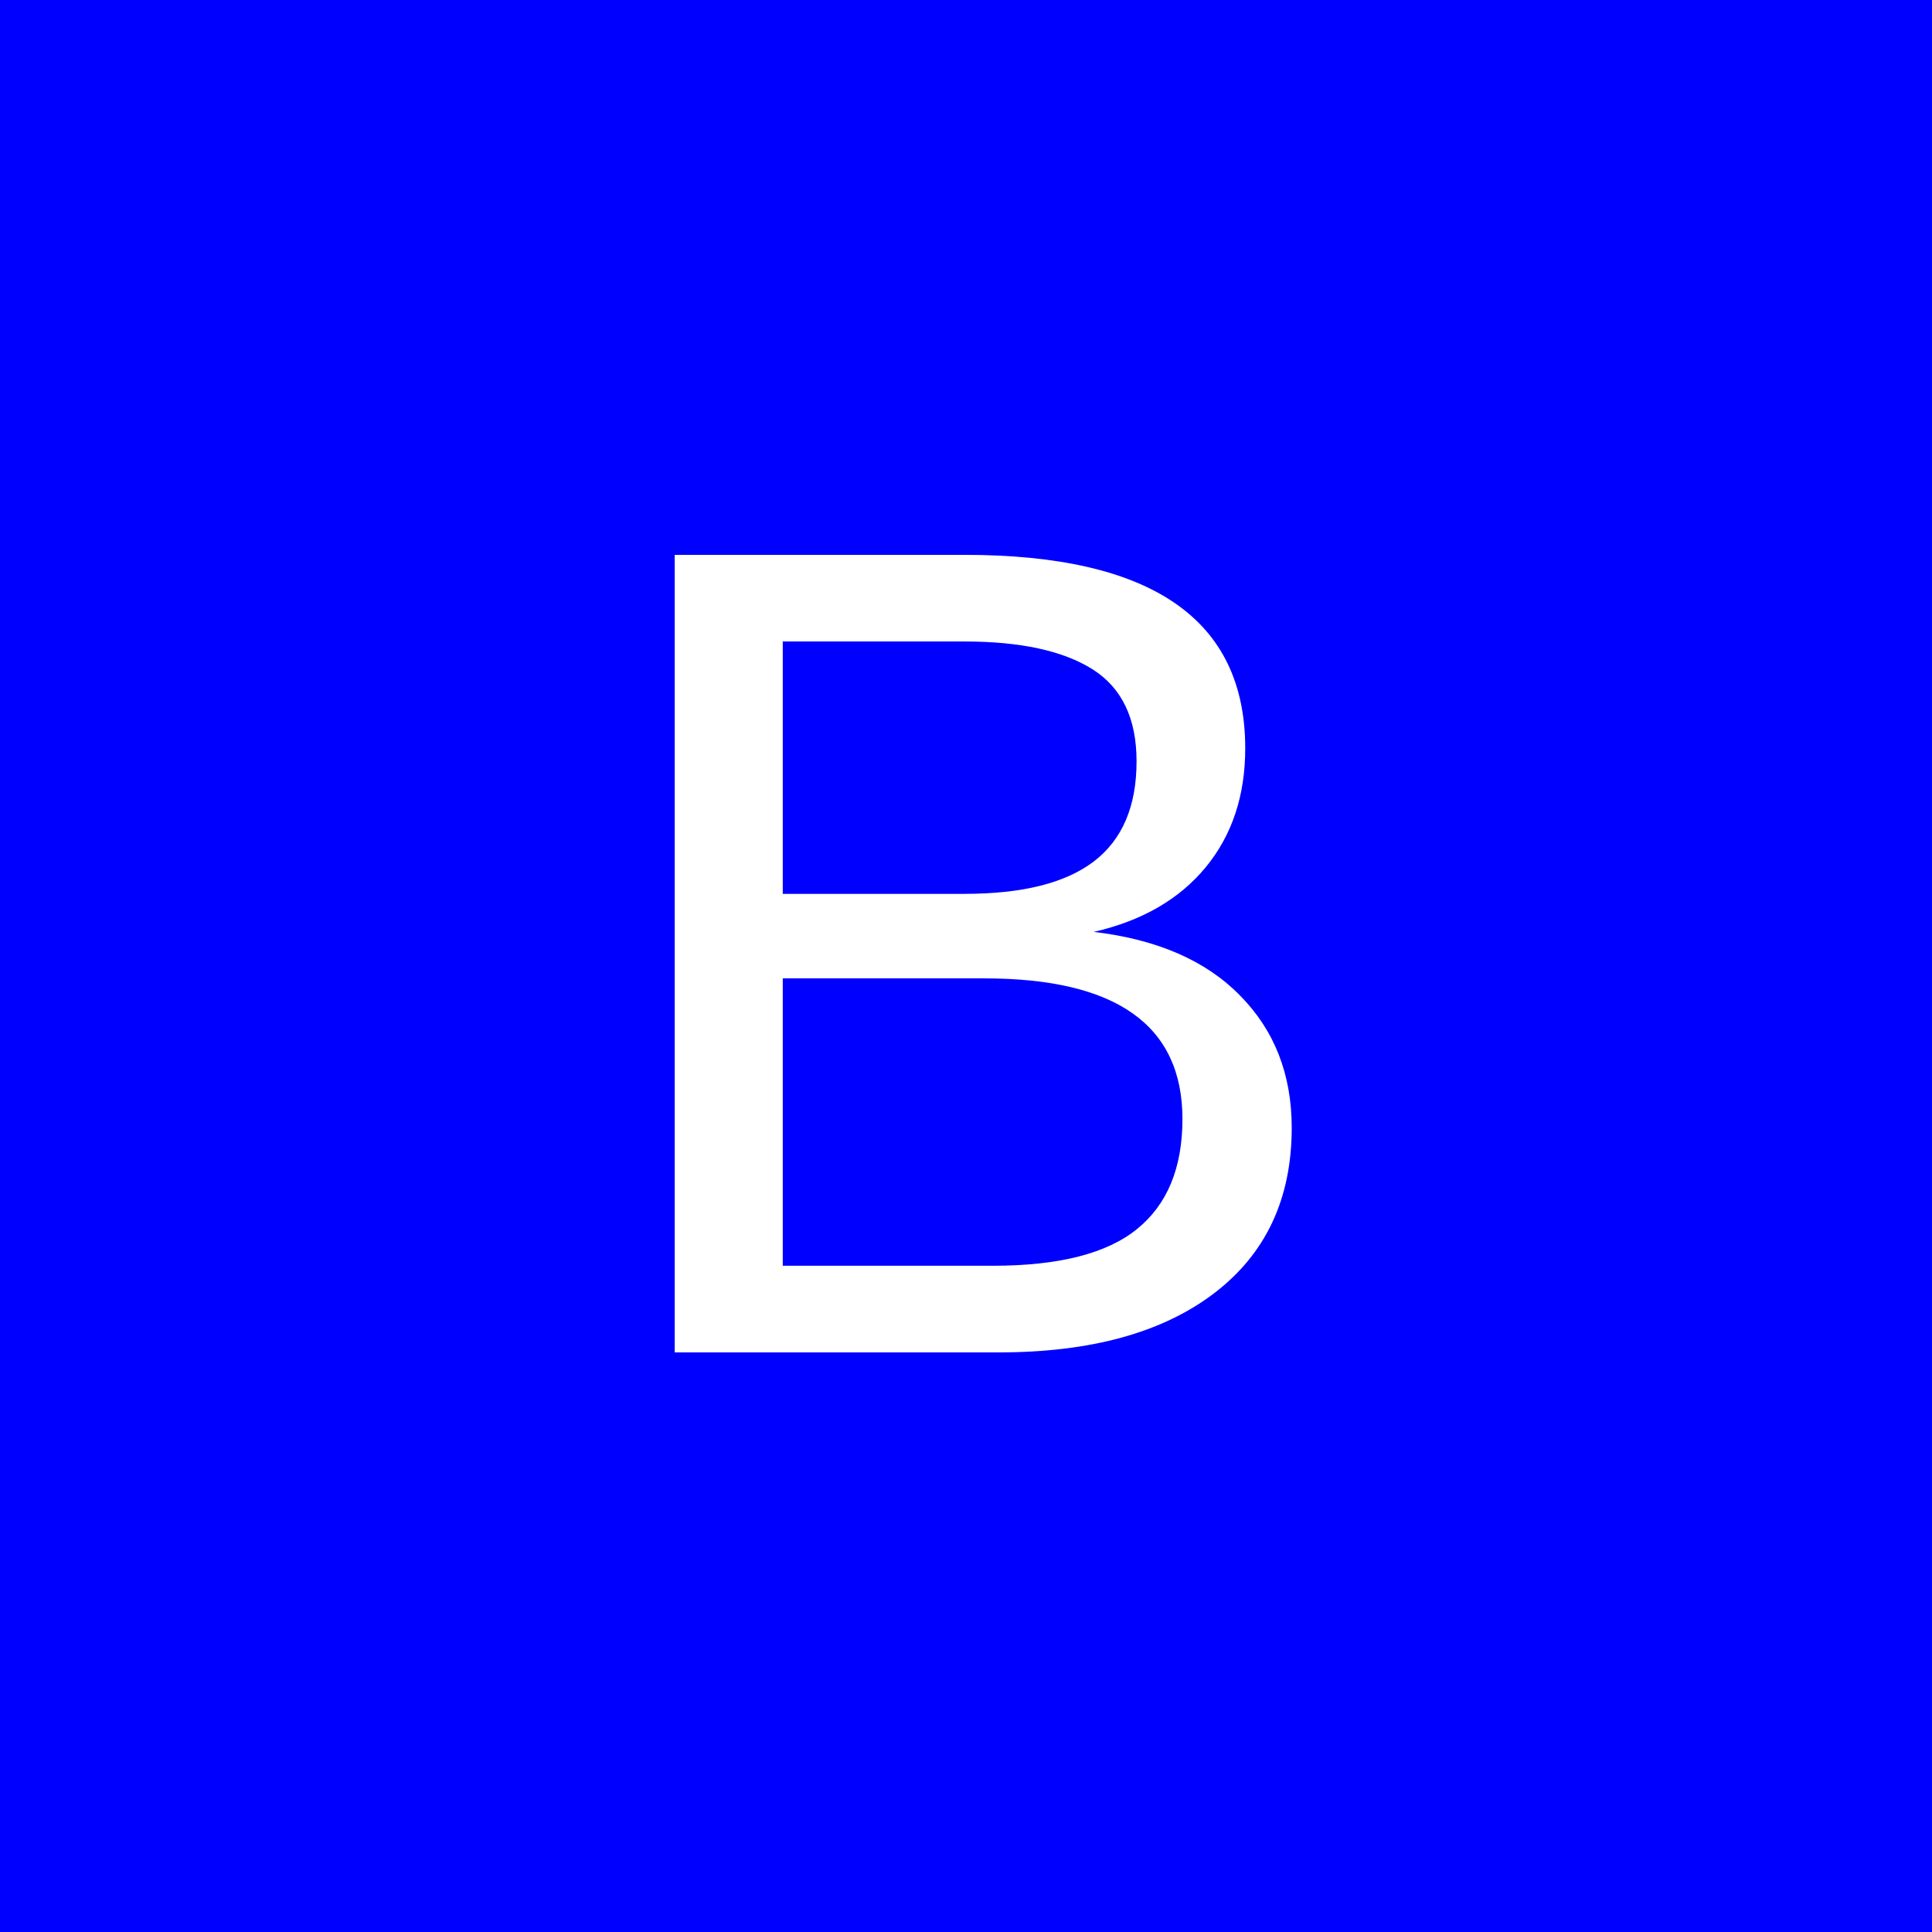
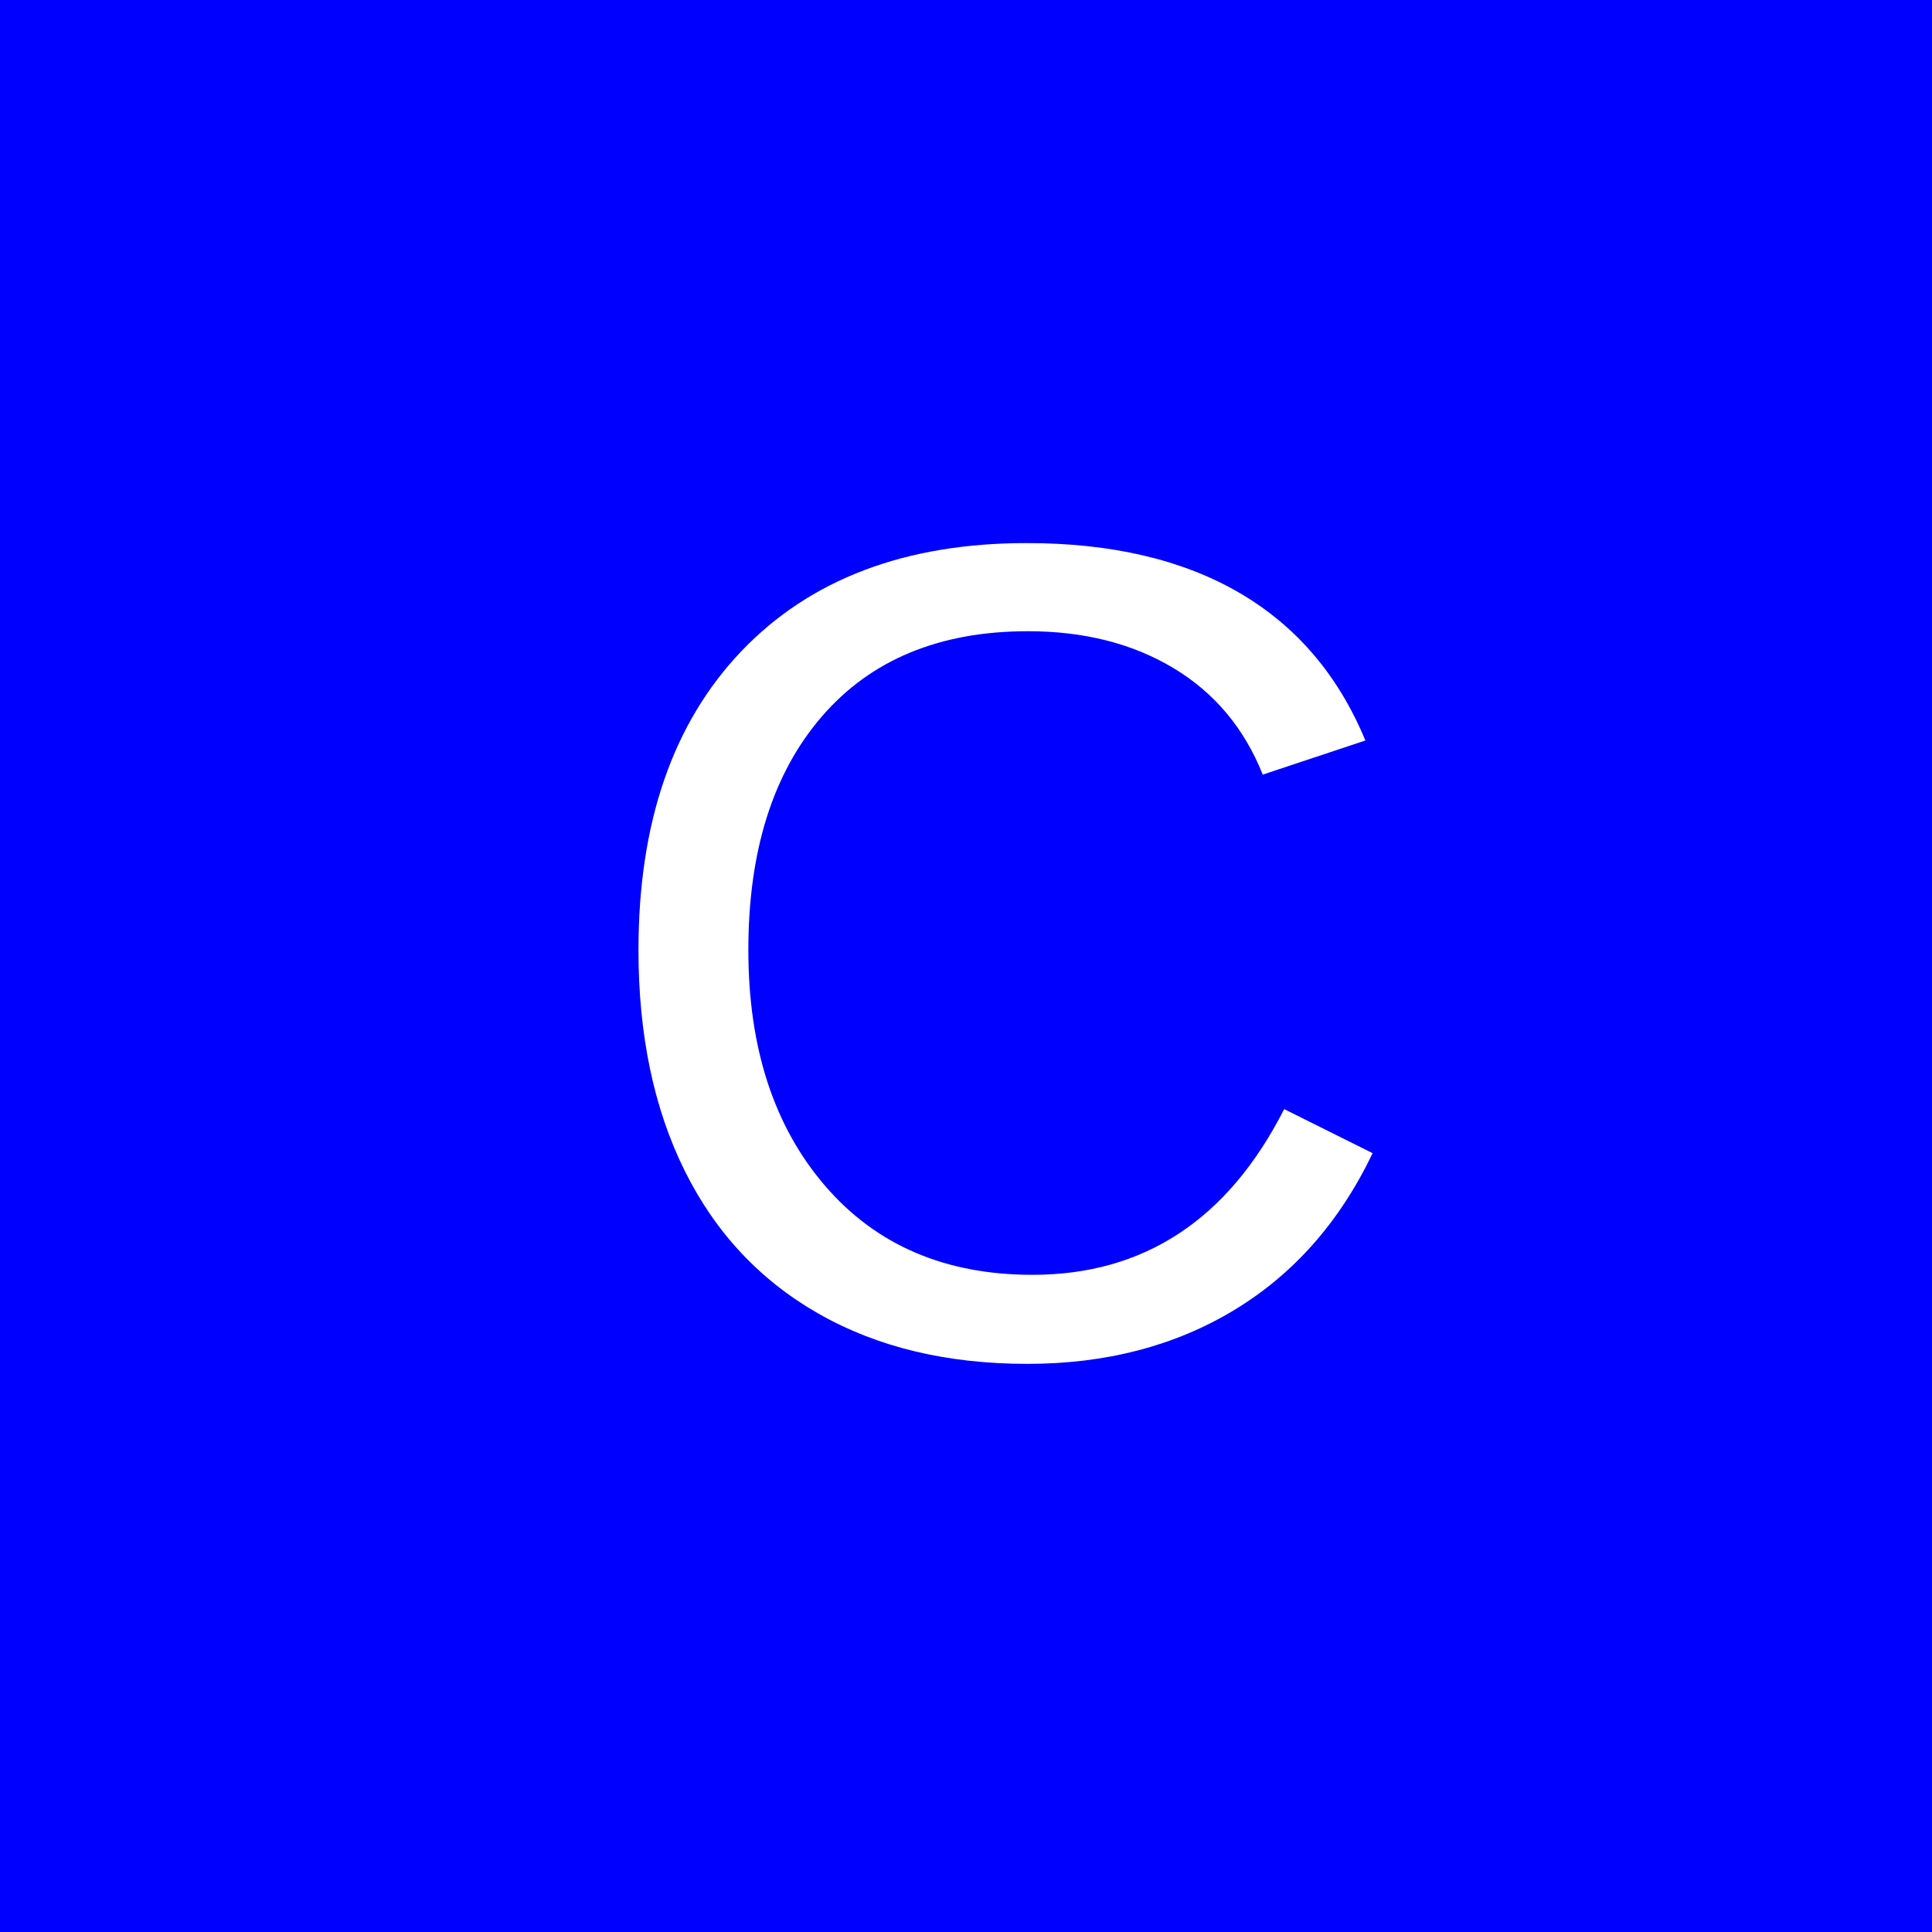
<svg xmlns="http://www.w3.org/2000/svg" width="100" height="100">
  <rect width="100%" height="100%" fill="blue" />
-   <text x="30" y="70" font-family="Arial" font-size="60" fill="white">B</text>
+   <text x="30" y="70" font-family="Arial" font-size="60" fill="white">C</text>
</svg>
